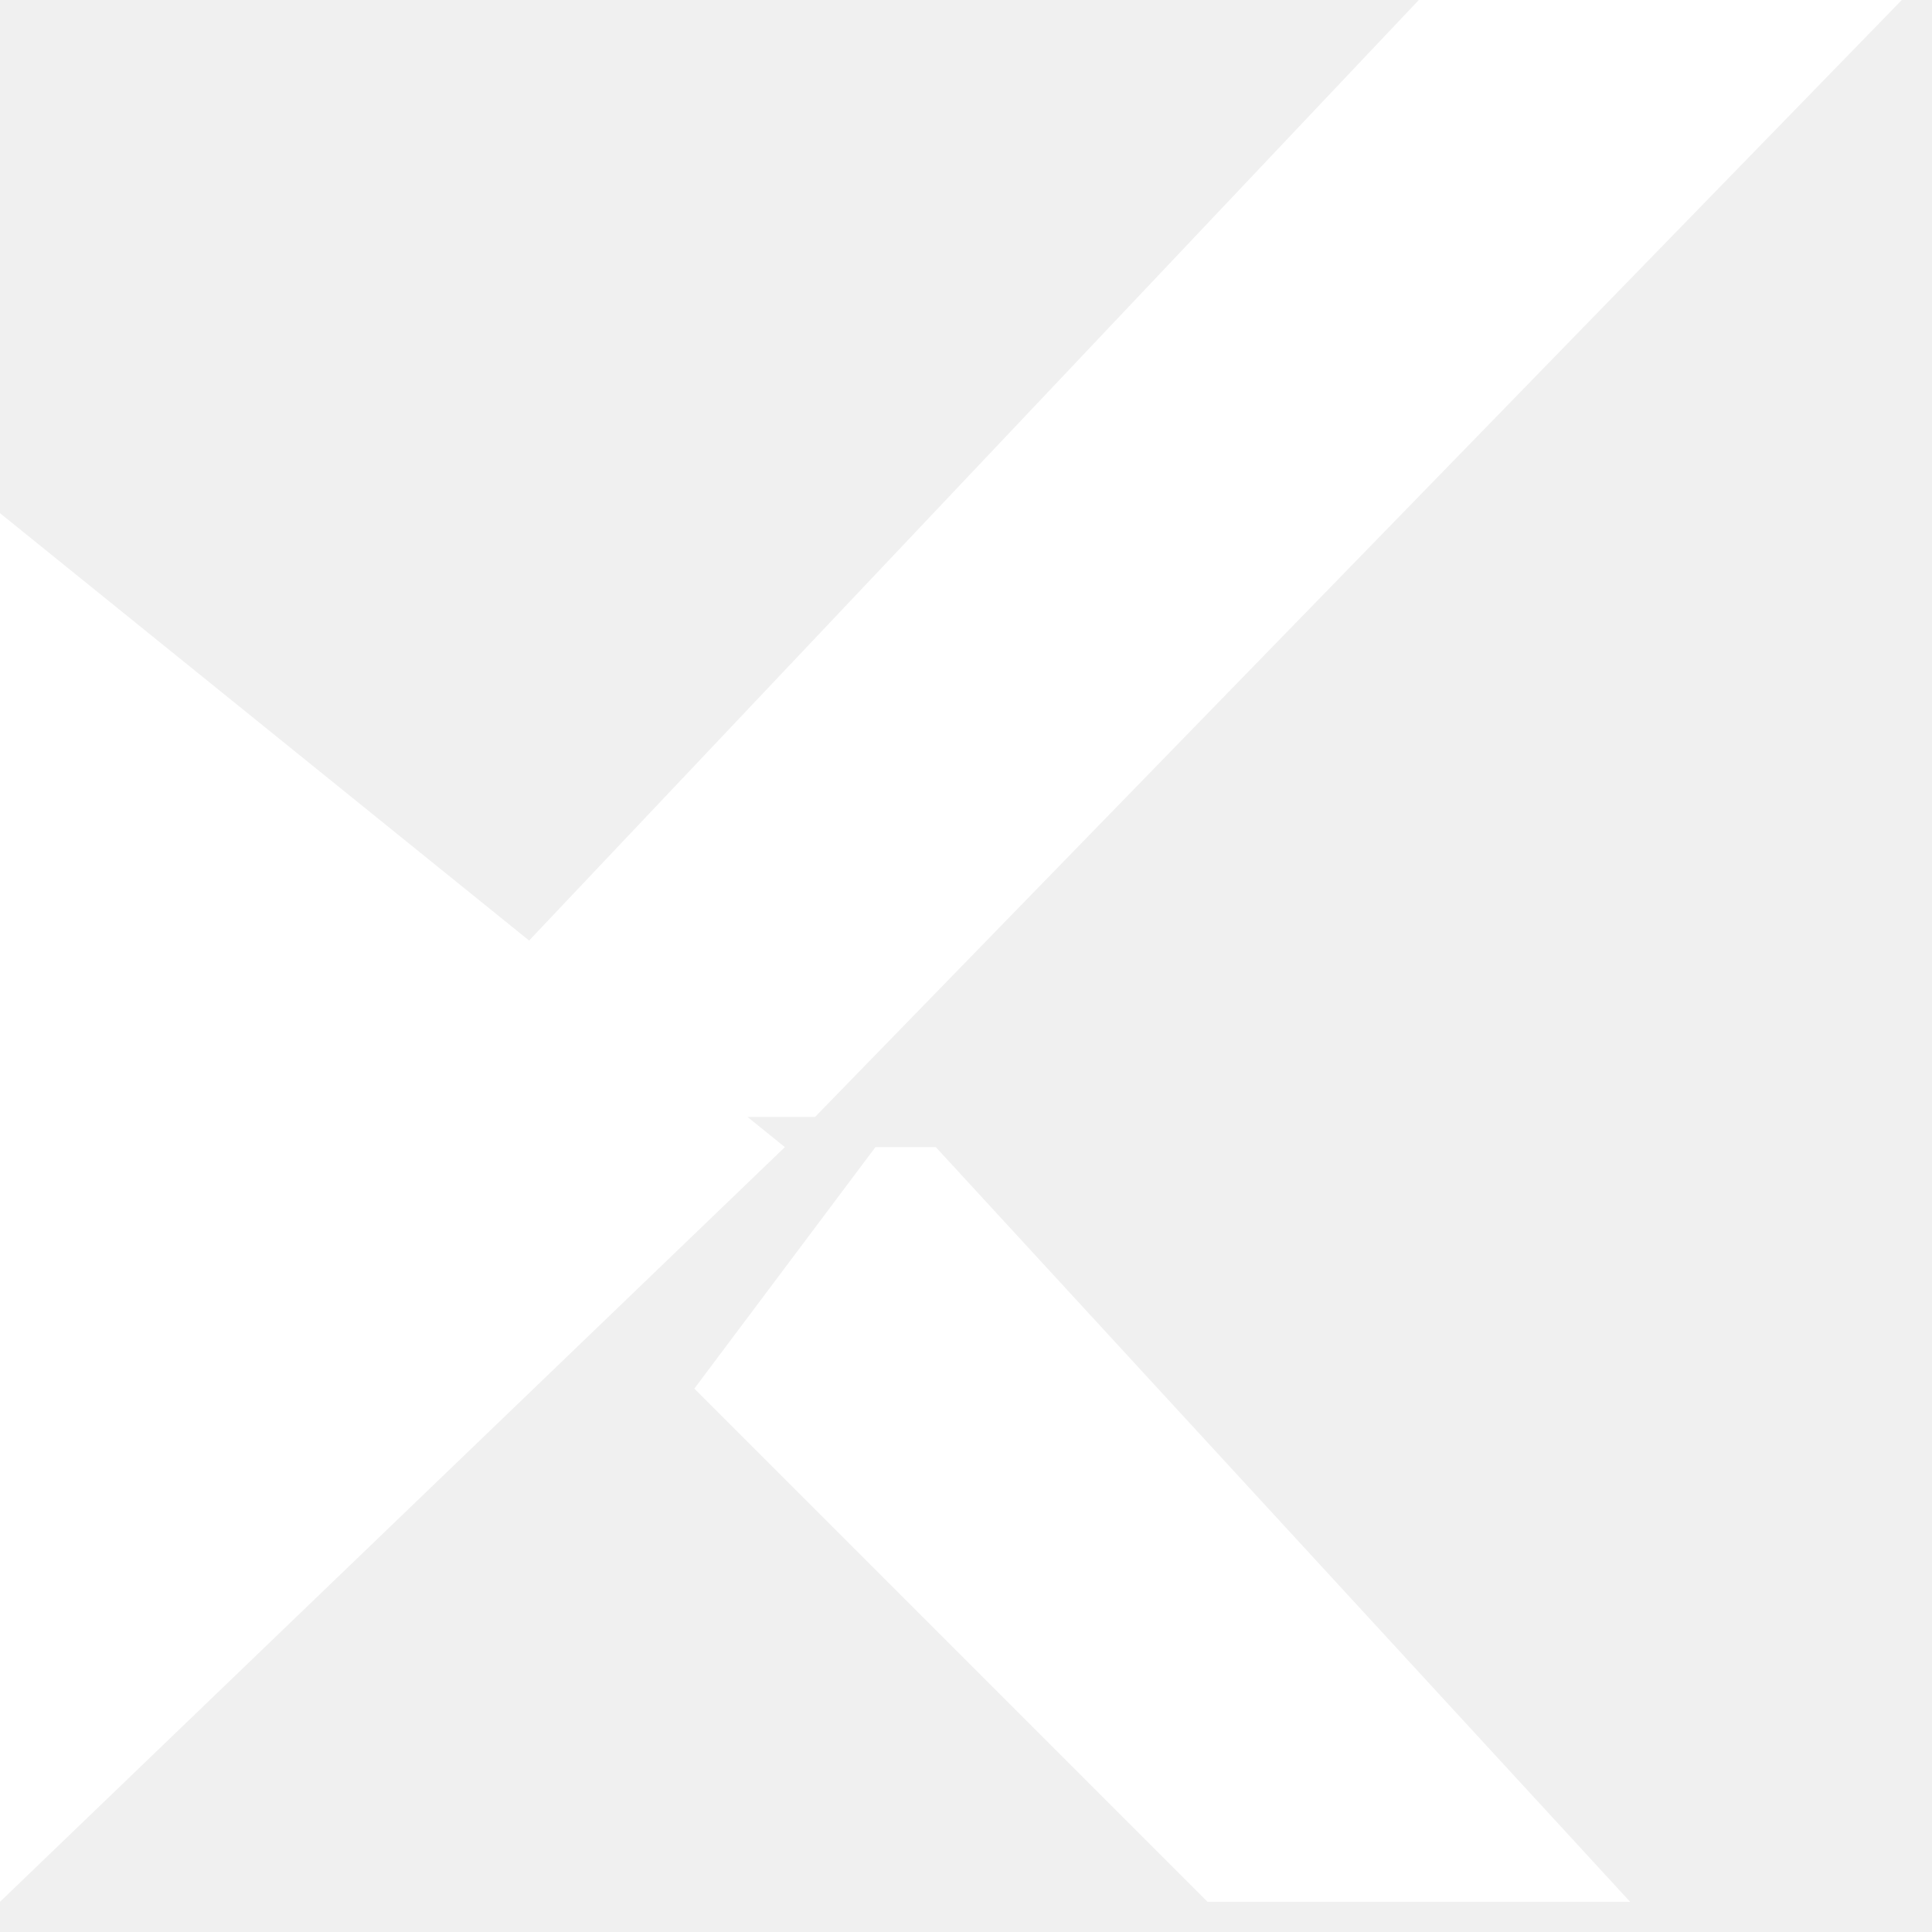
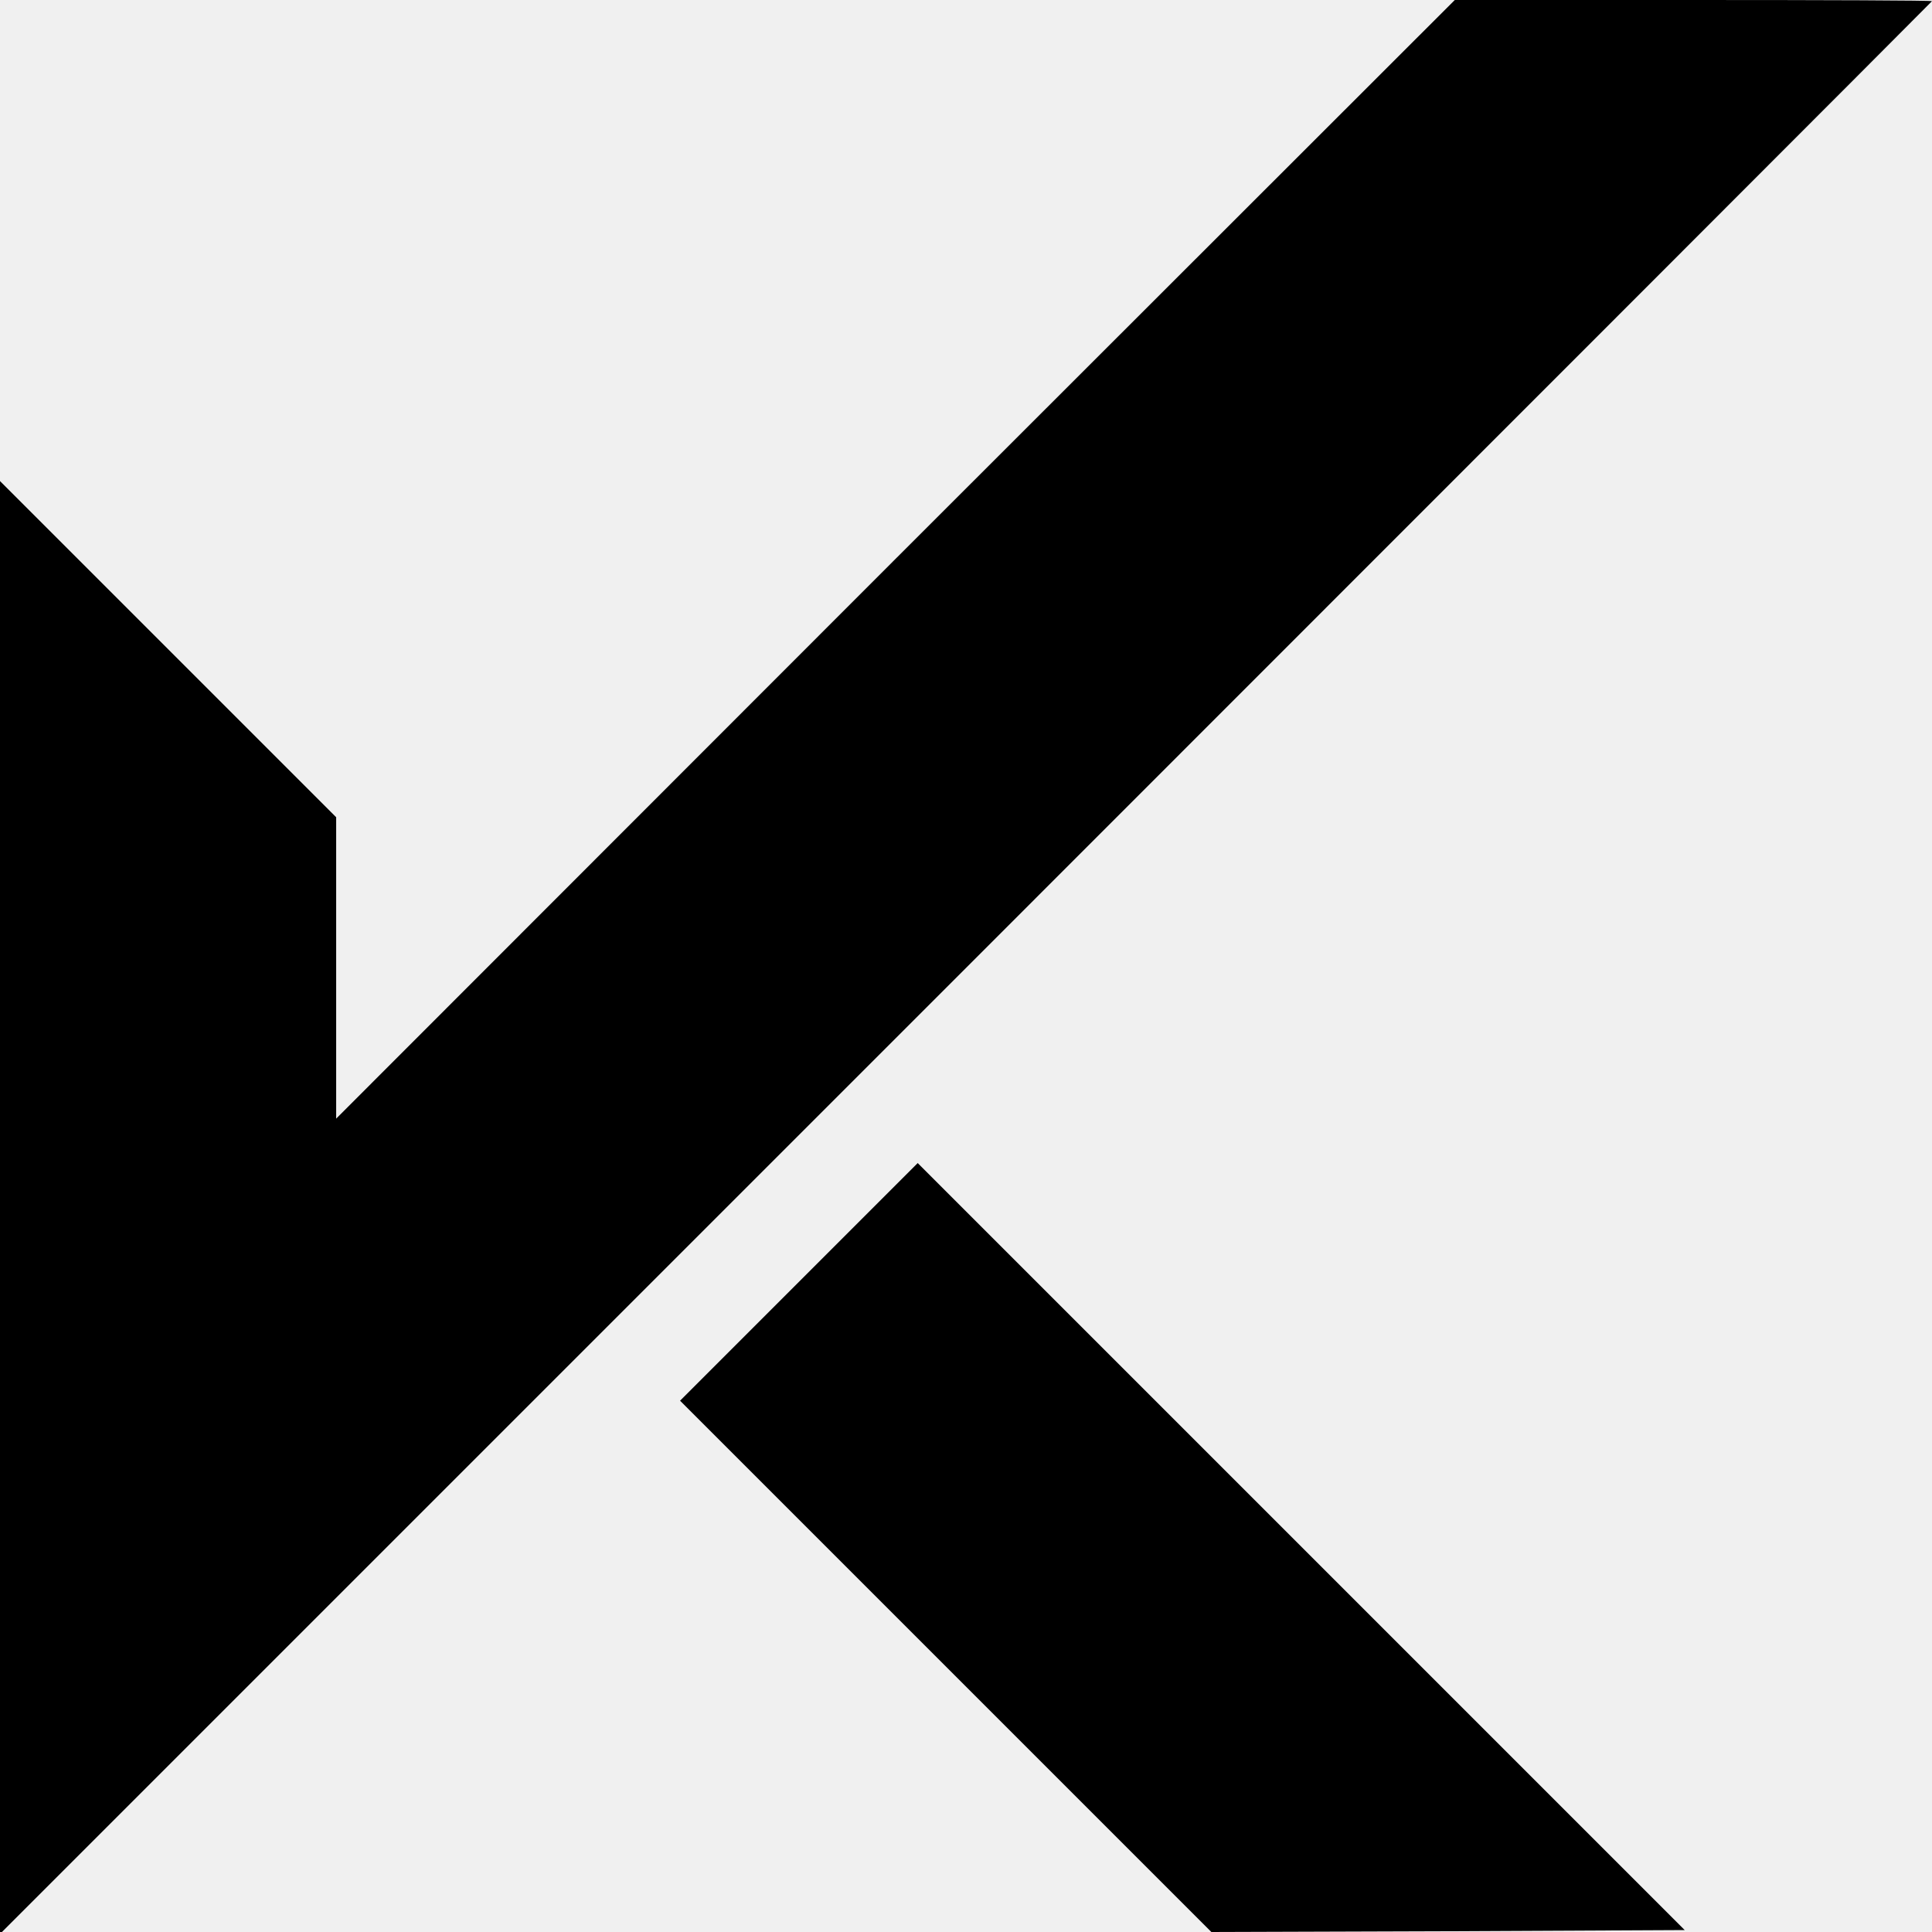
- <svg xmlns="http://www.w3.org/2000/svg" width="64" height="64" viewBox="0 0 64 64" fill="#FFFFFF">
-   <path d="M47,0 L63,0 L27,37 L12,37 ZM0,17 L26,38 L0,63 ZM29,38 L31,38 L54,63 L40,63 L23,46 Z" />
+ <svg xmlns="http://www.w3.org/2000/svg" version="1.0" width="500pt" height="500pt" viewBox="0 0 500 500" preserveAspectRatio="xMidYMid meet">
+   <g transform="translate(0,500) scale(0.1,-0.1)" fill="#000000" stroke="none">
+     <path d="M2317 3553 l-1447 -1448 0 390 0 390 -435 435 -435 435 0 -1880 0 -1880 2500 2500 c1375 1375 2500 2501 2500 2502 0 2 -278 3 -618 3 l-617 0 -1448 -1447z" />
+     <path d="M2067 1682 l-307 -307 688 -688 687 -687 613 2 612 3 -993 993 -992 992 -308 -308z" />
+   </g>
</svg>
